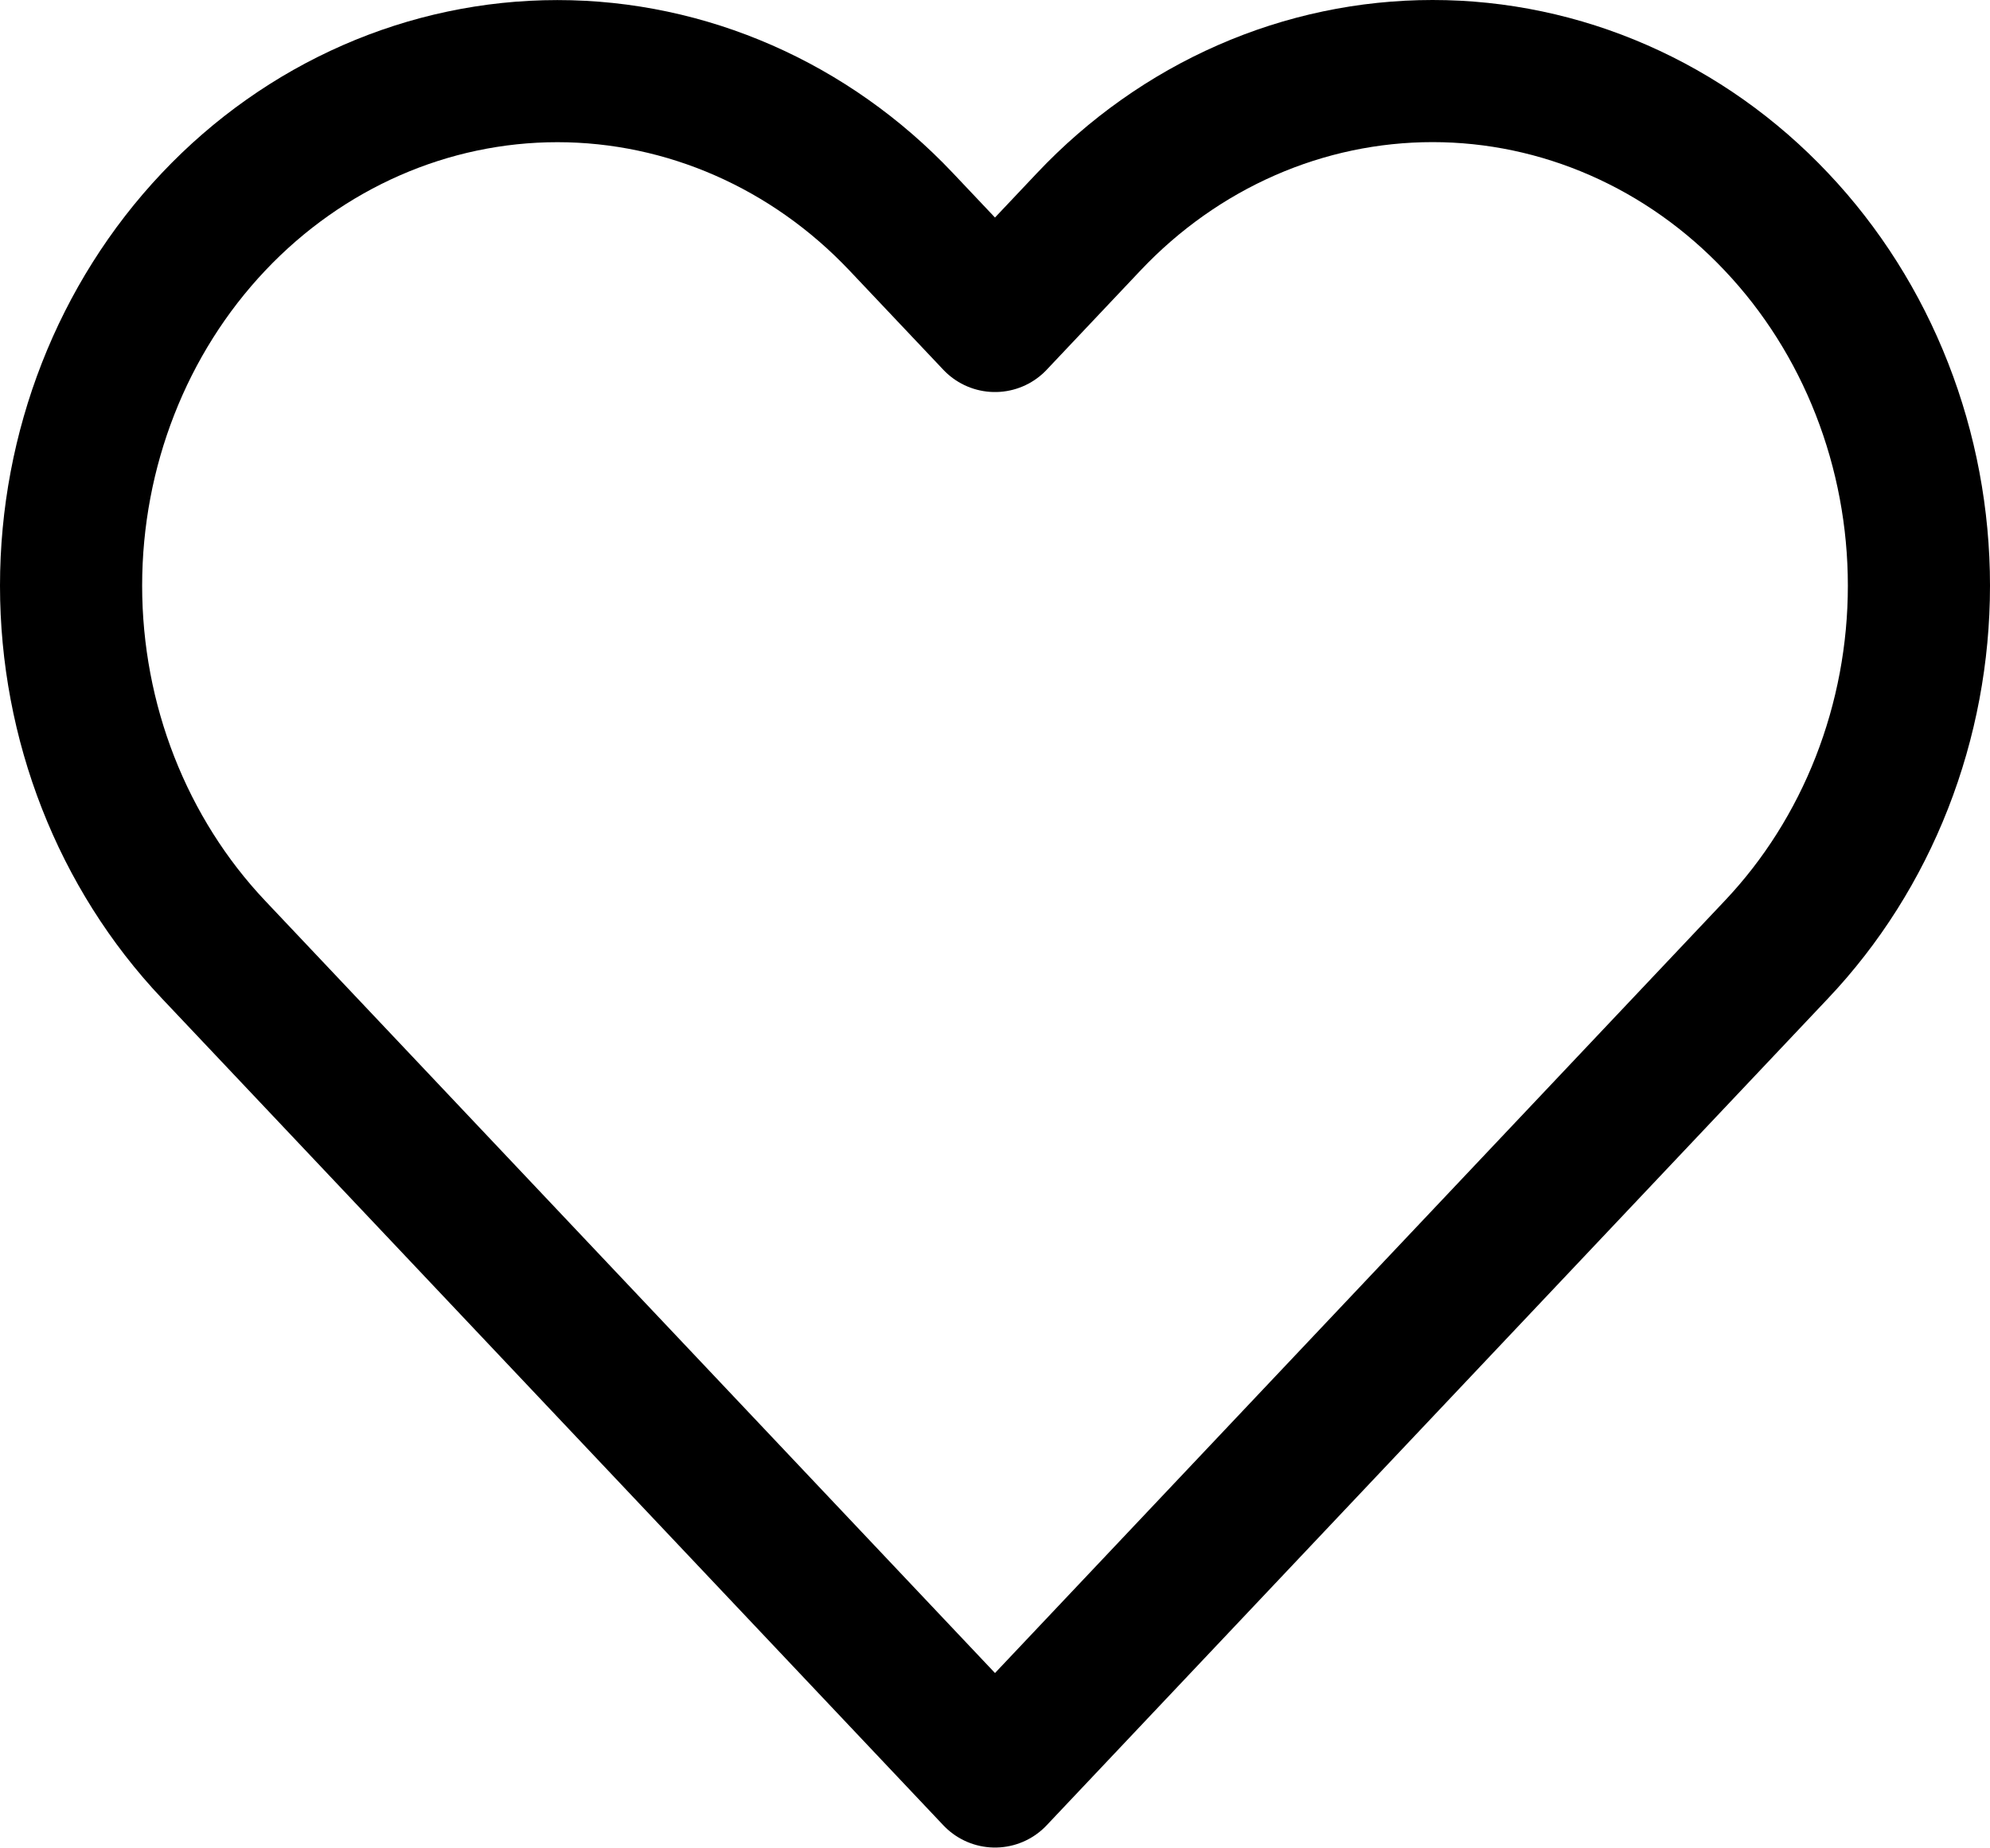
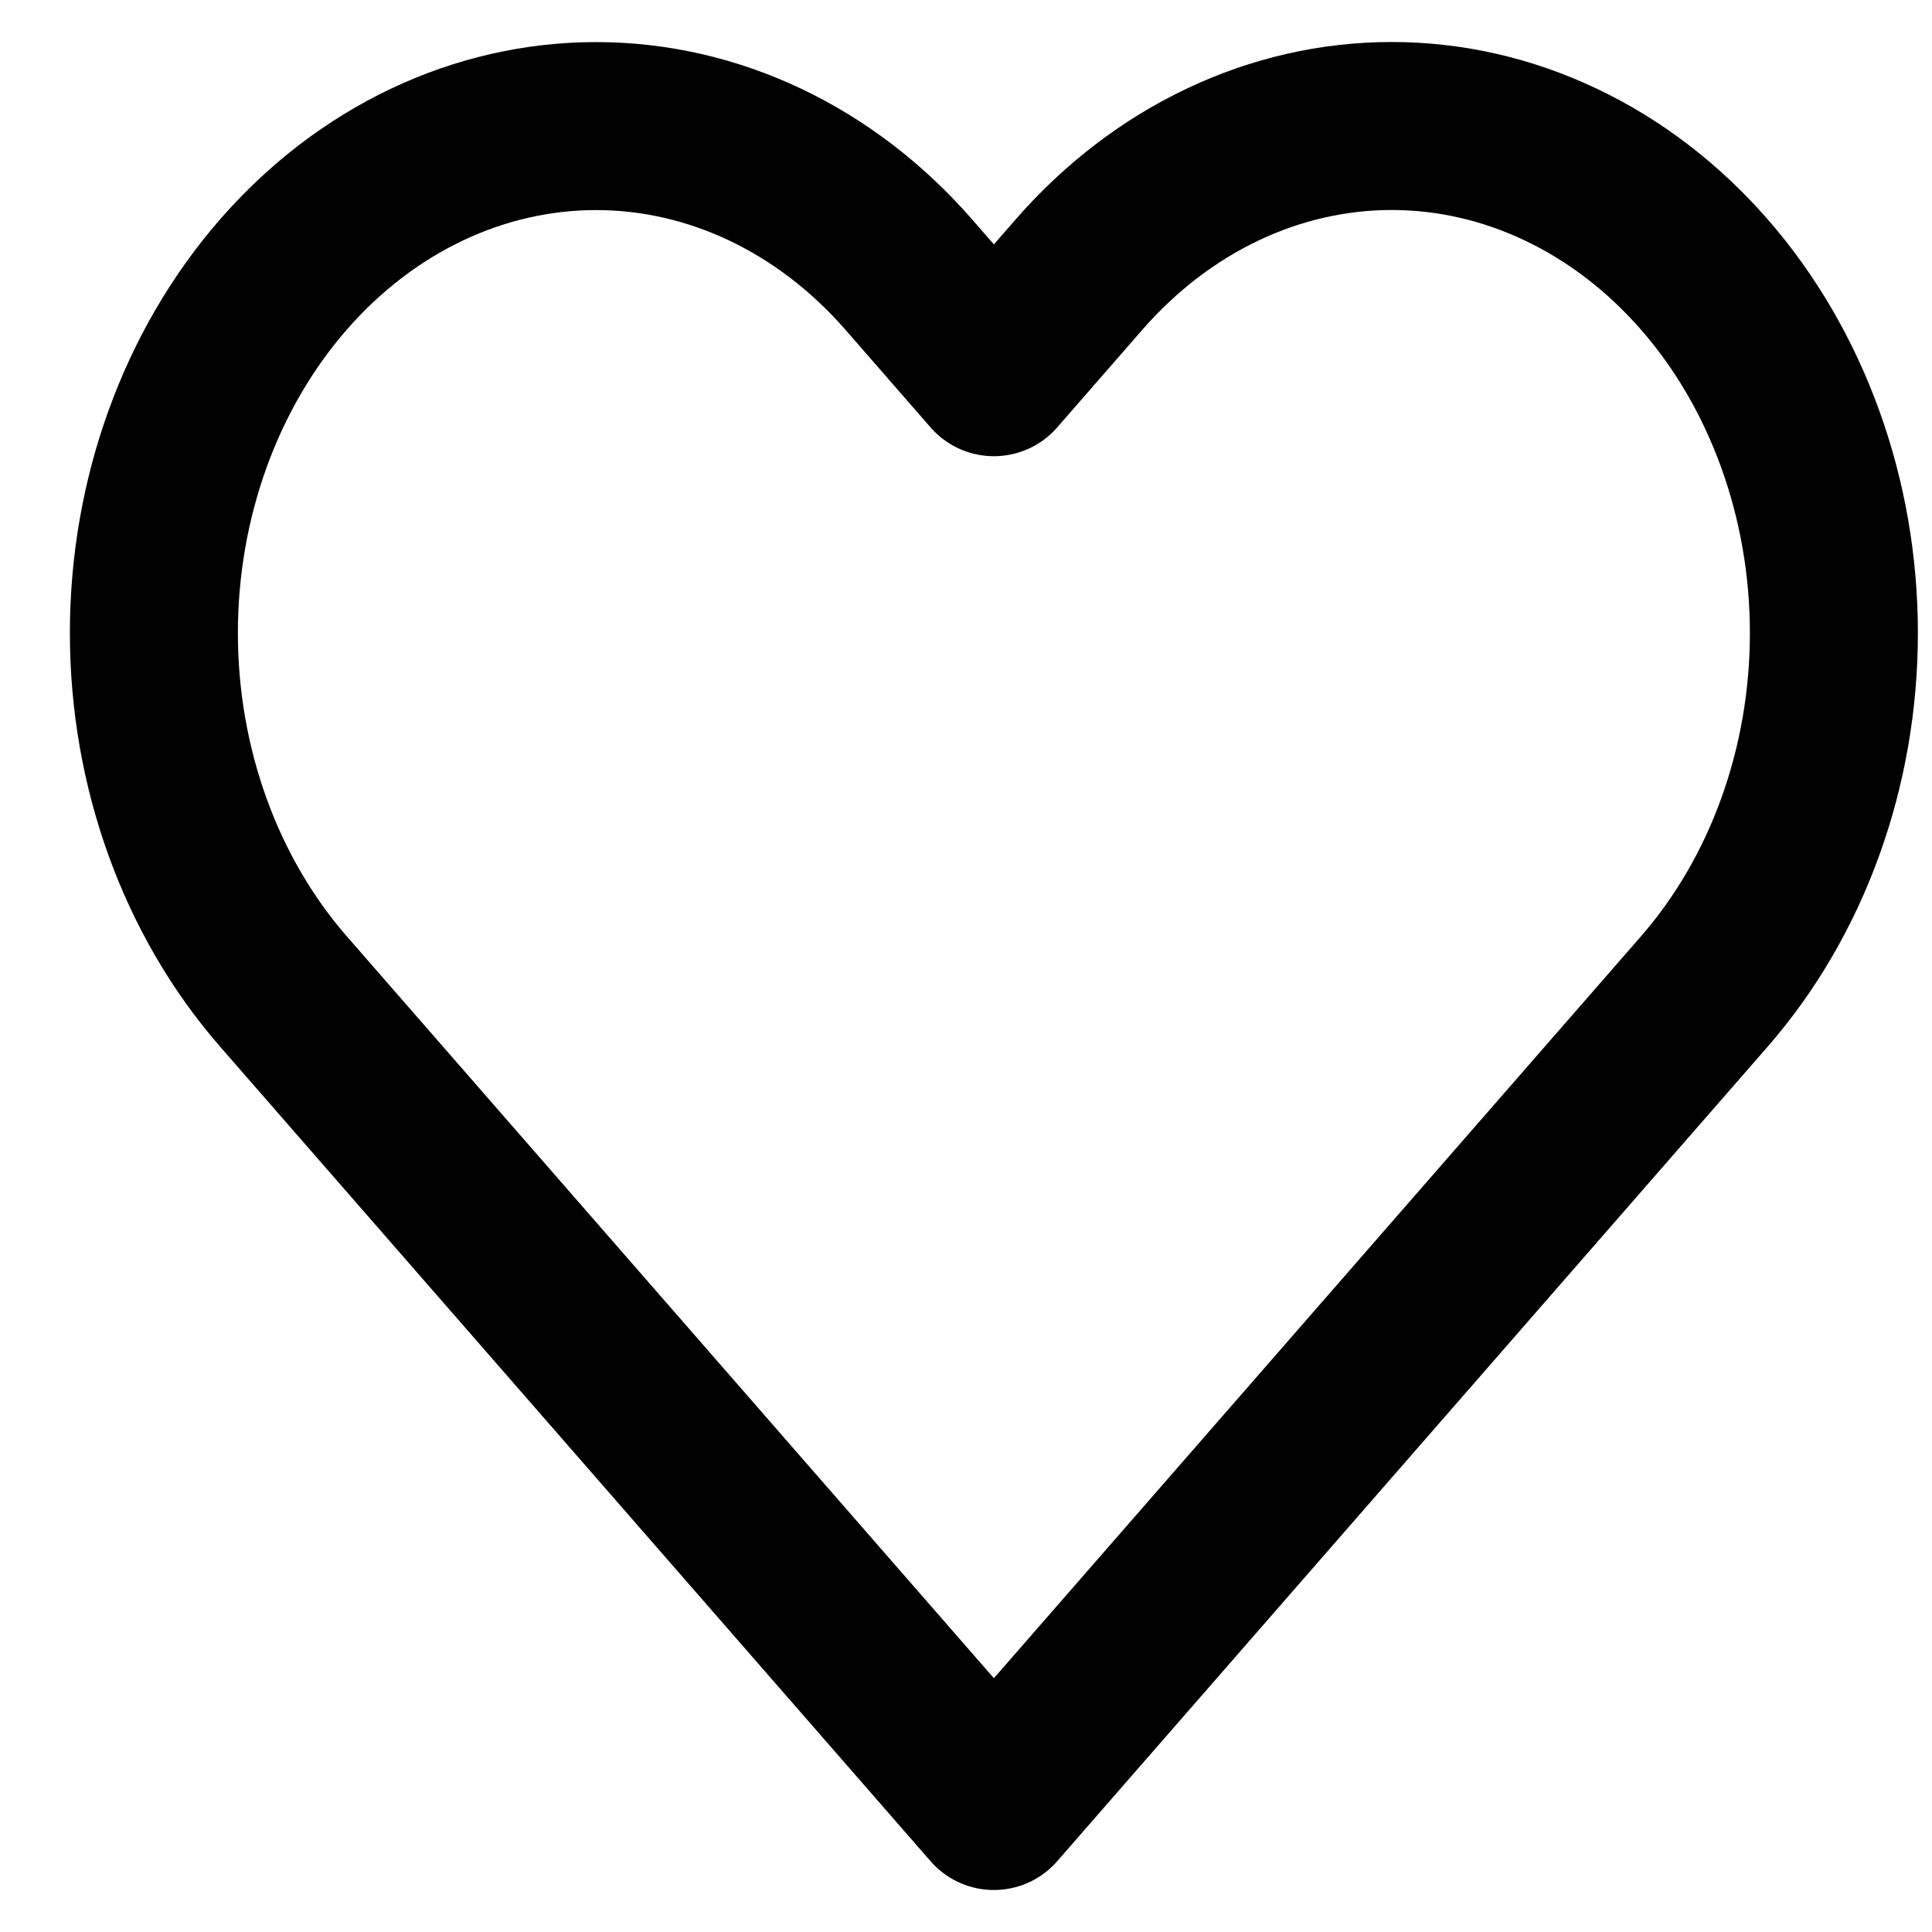
- <svg xmlns="http://www.w3.org/2000/svg" width="28" height="26" viewBox="0 0 28 26" fill="none">
-   <path d="M24.995 3.122C24.36 2.449 23.606 1.915 22.775 1.551C21.945 1.187 21.055 1 20.157 1C19.258 1 18.368 1.187 17.538 1.551C16.708 1.915 15.953 2.449 15.318 3.122L14 4.517L12.681 3.122C11.398 1.764 9.657 1.001 7.843 1.001C6.028 1.001 4.287 1.764 3.004 3.122C1.721 4.48 1 6.322 1 8.242C1 10.163 1.721 12.005 3.004 13.363L14 25L24.995 13.363C25.631 12.691 26.135 11.893 26.479 11.014C26.823 10.135 27 9.194 27 8.242C27 7.291 26.823 6.35 26.479 5.471C26.135 4.592 25.631 3.794 24.995 3.122Z" stroke="black" stroke-width="2" stroke-linecap="round" stroke-linejoin="round" />
+ <svg xmlns="http://www.w3.org/2000/svg" width="23" height="23" viewBox="0 0 23 23" fill="none">
+   <path d="M20.29 3.268C19.801 2.708 19.221 2.263 18.582 1.96C17.944 1.656 17.259 1.5 16.568 1.5C15.877 1.5 15.192 1.656 14.553 1.96C13.915 2.263 13.335 2.708 12.846 3.268L11.832 4.431L10.818 3.268C9.83 2.136 8.492 1.501 7.096 1.501C5.7 1.501 4.361 2.136 3.374 3.268C2.387 4.4 1.832 5.935 1.832 7.535C1.832 9.136 2.387 10.671 3.374 11.803L11.832 21.5L20.29 11.803C20.779 11.242 21.167 10.577 21.431 9.845C21.696 9.113 21.832 8.328 21.832 7.535C21.832 6.743 21.696 5.958 21.431 5.226C21.167 4.494 20.779 3.828 20.29 3.268Z" stroke="black" stroke-width="2" stroke-linecap="round" stroke-linejoin="round" />
</svg>
